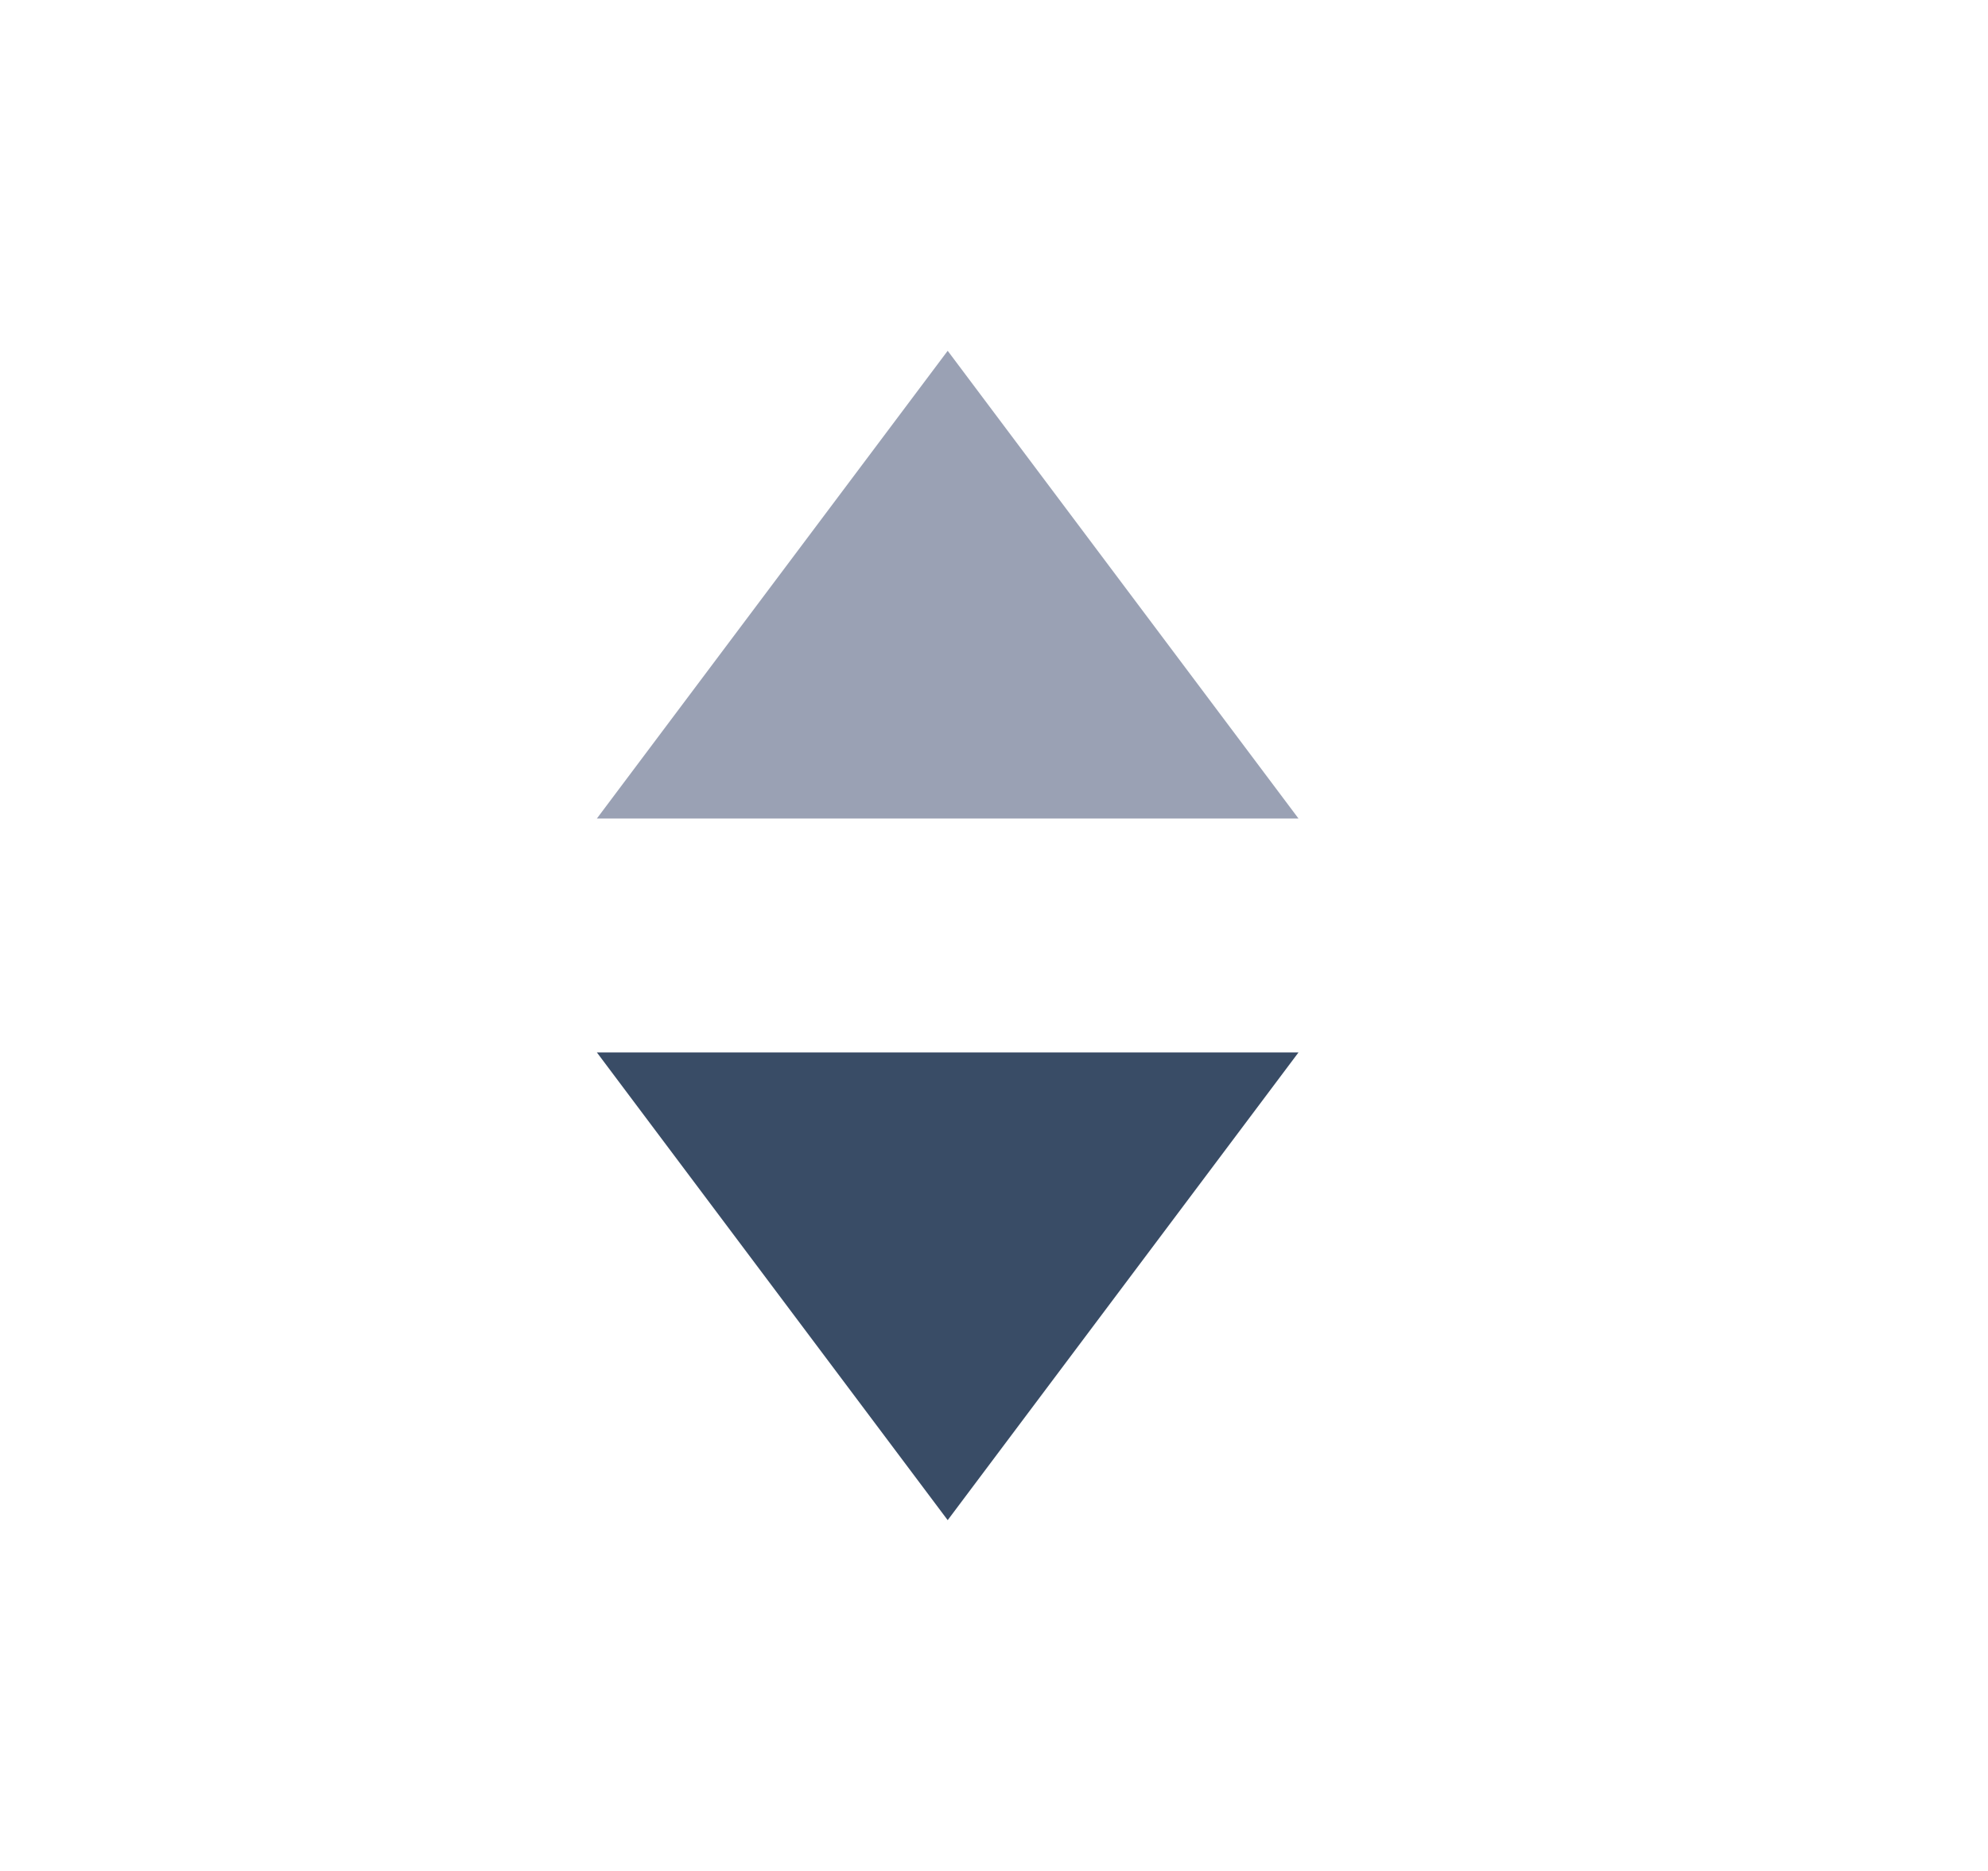
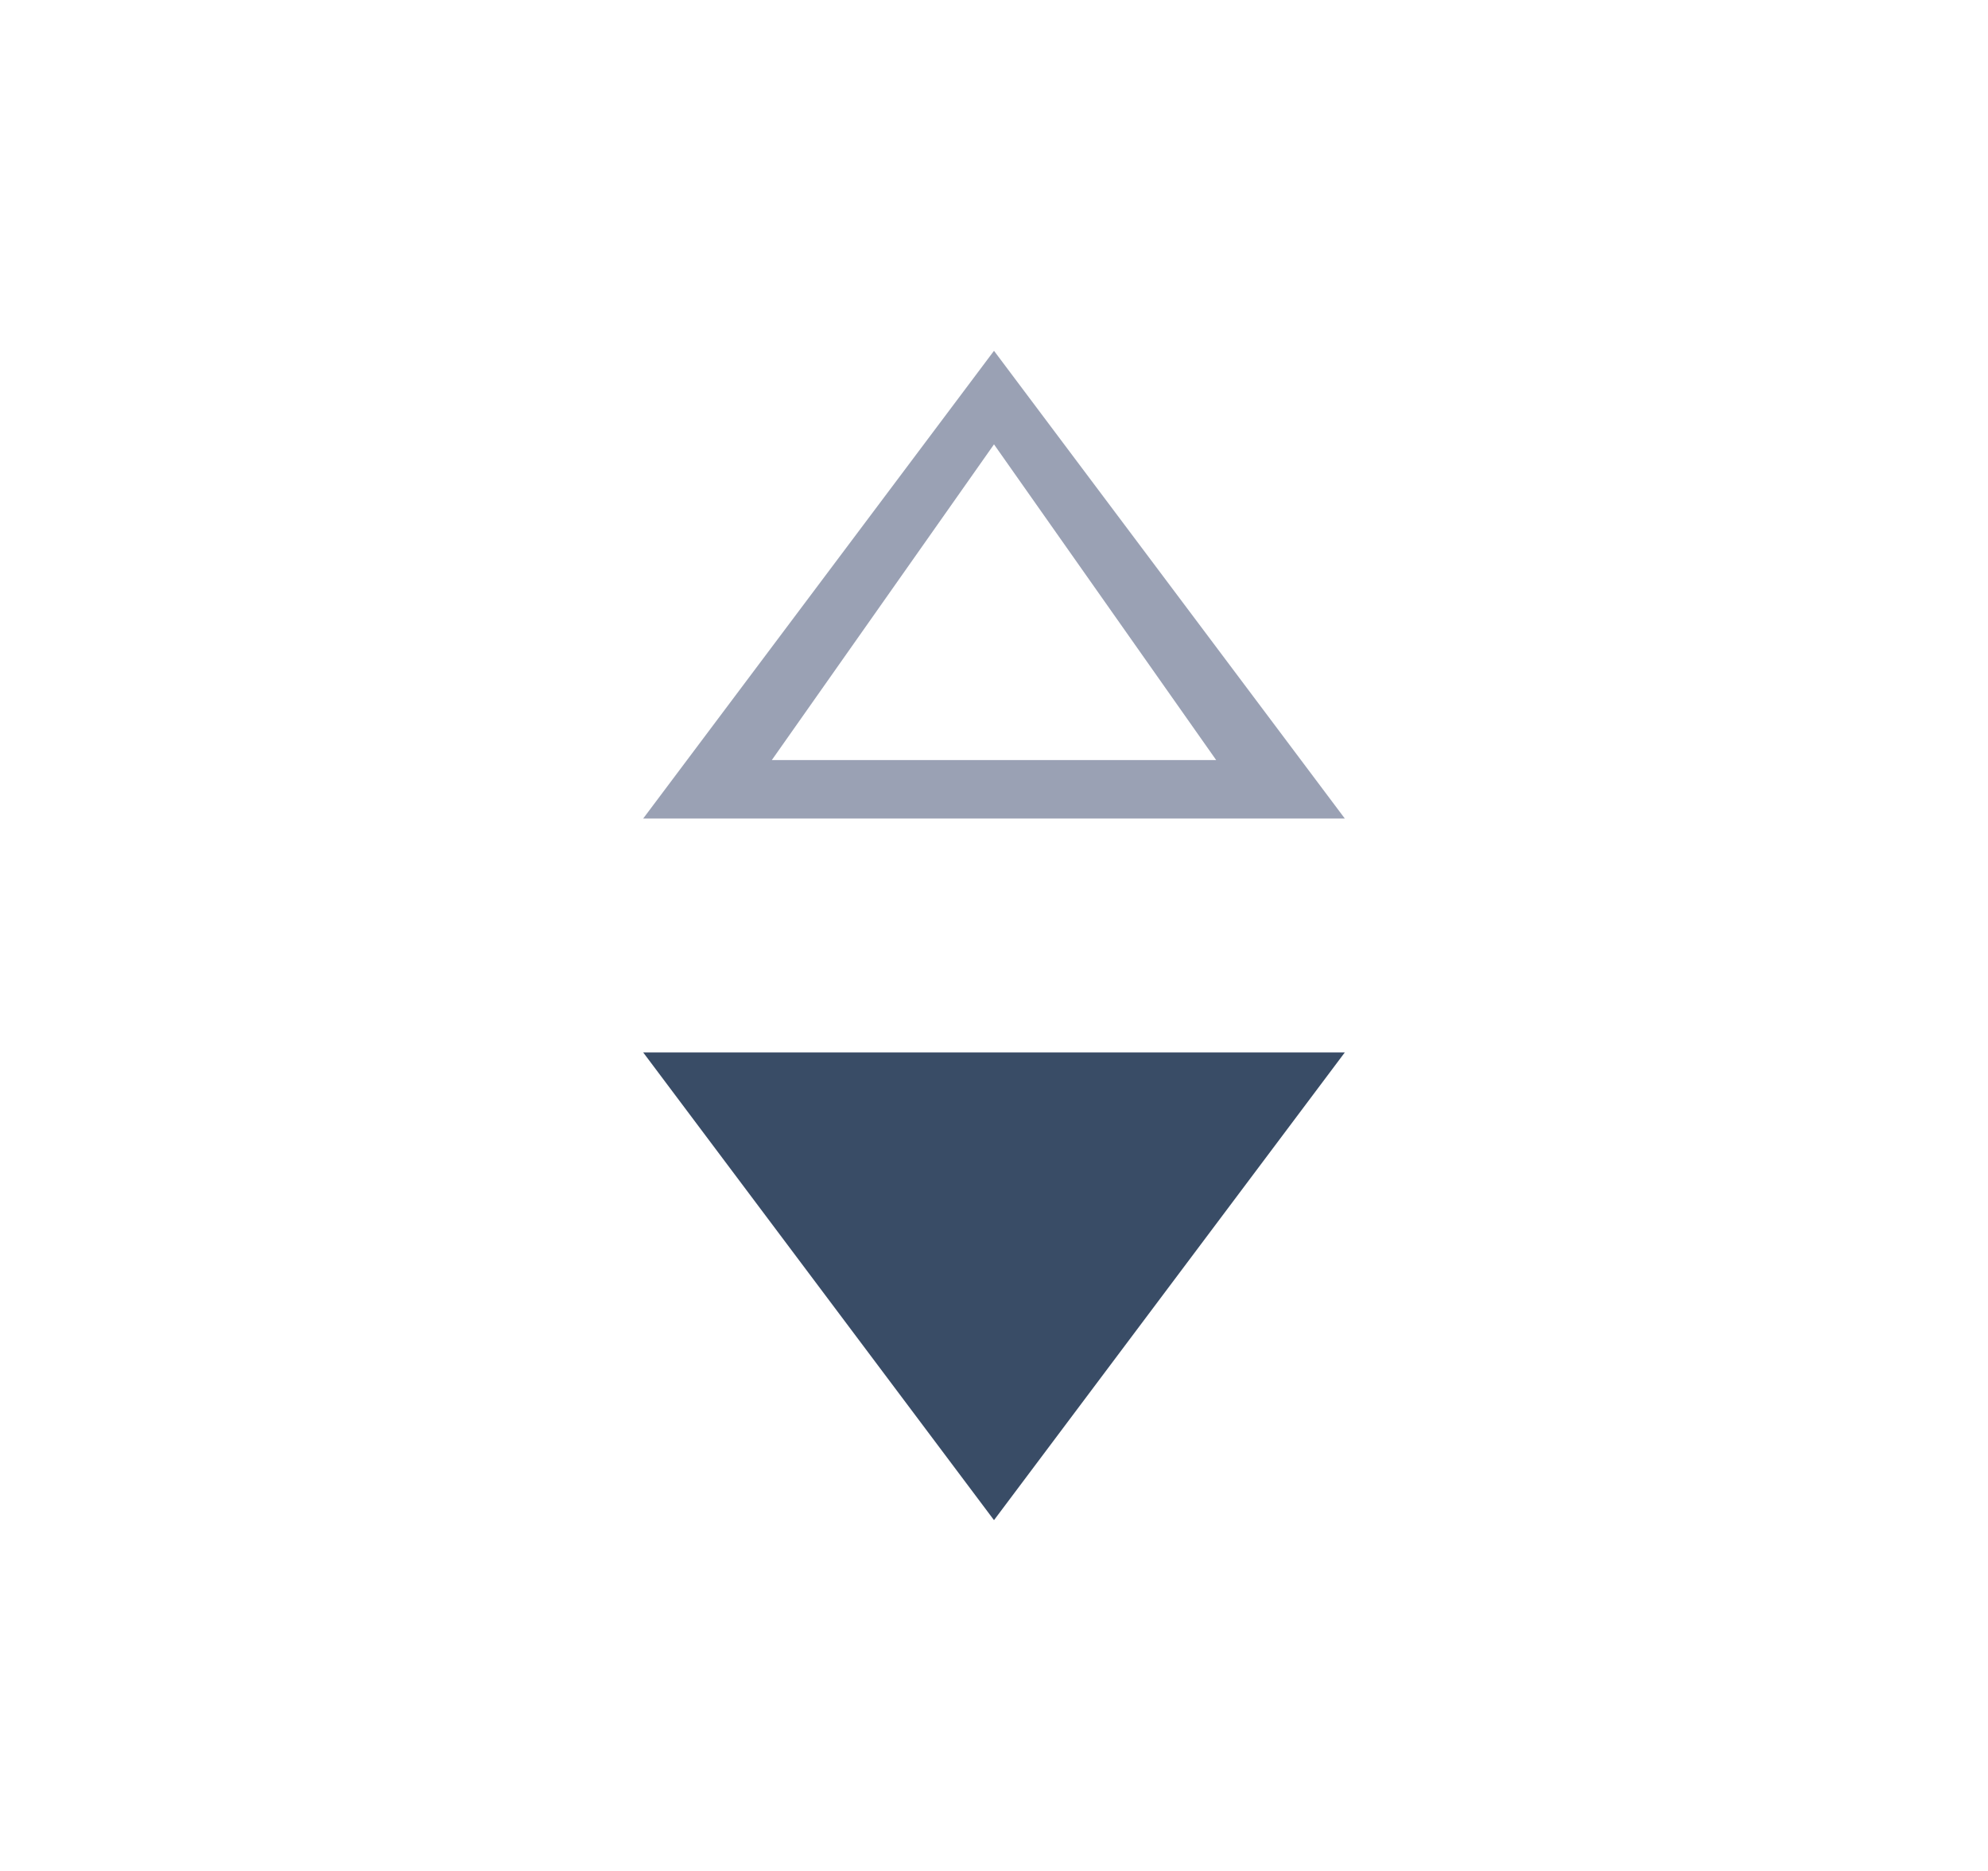
- <svg xmlns="http://www.w3.org/2000/svg" width="17" height="16" viewBox="0 0 17 16" fill="none">
-   <path d="M5.104 7L8.104 3L11.104 7L5.104 7Z" fill="#9AA1B4" />
-   <path d="M5.104 9L8.104 13L11.104 9L5.104 9Z" fill="#394C66" />
+ <svg xmlns="http://www.w3.org/2000/svg" version="1.1" id="Layer_1" x="0px" y="0px" viewBox="0 0 17 16" style="enable-background:new 0 0 17 16;" xml:space="preserve">
+   <style type="text/css">
+ 	.st0{fill:#394C66;}
+ 	.st1{fill:#9AA1B4;}
+ </style>
+   <g>
+     <path class="st0" d="M11.5,9l-3,4l-3-4H11.5z" />
+     <path class="st1" d="M11.5,7l-3-4l-3,4H11.5z M10.4,6.5H6.6l1.9-2.7L10.4,6.5z" />
+   </g>
</svg>
